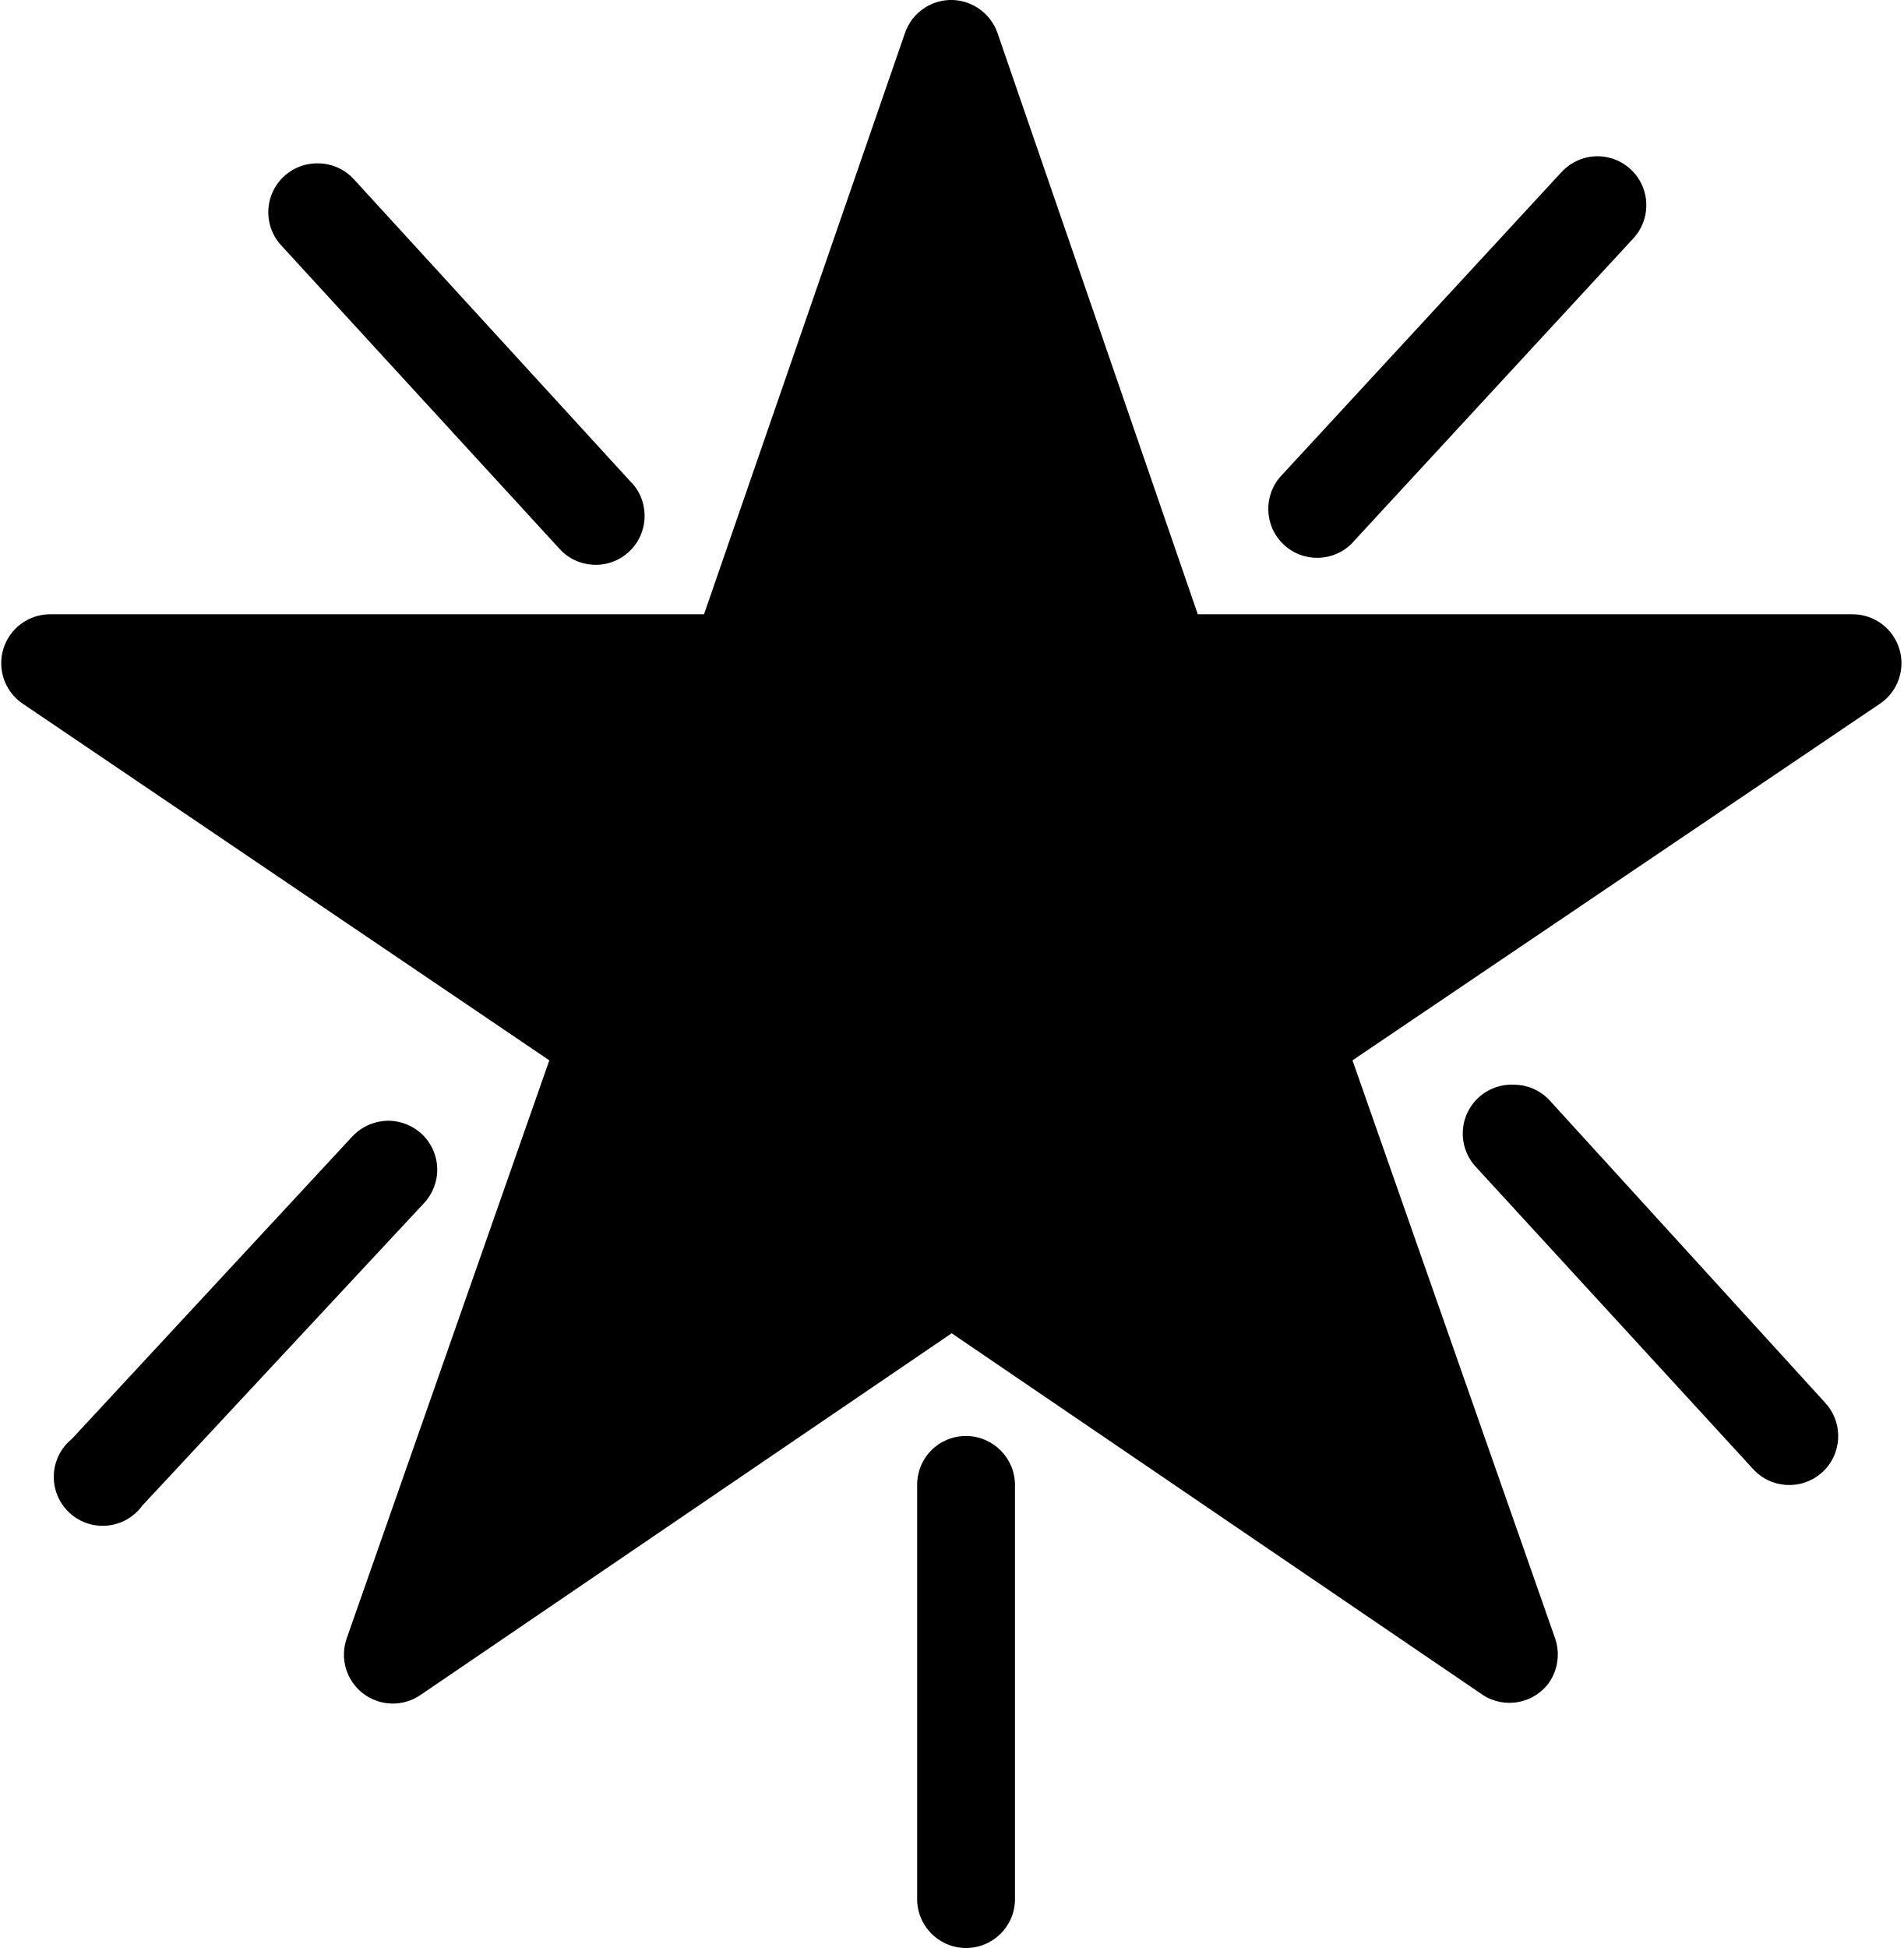
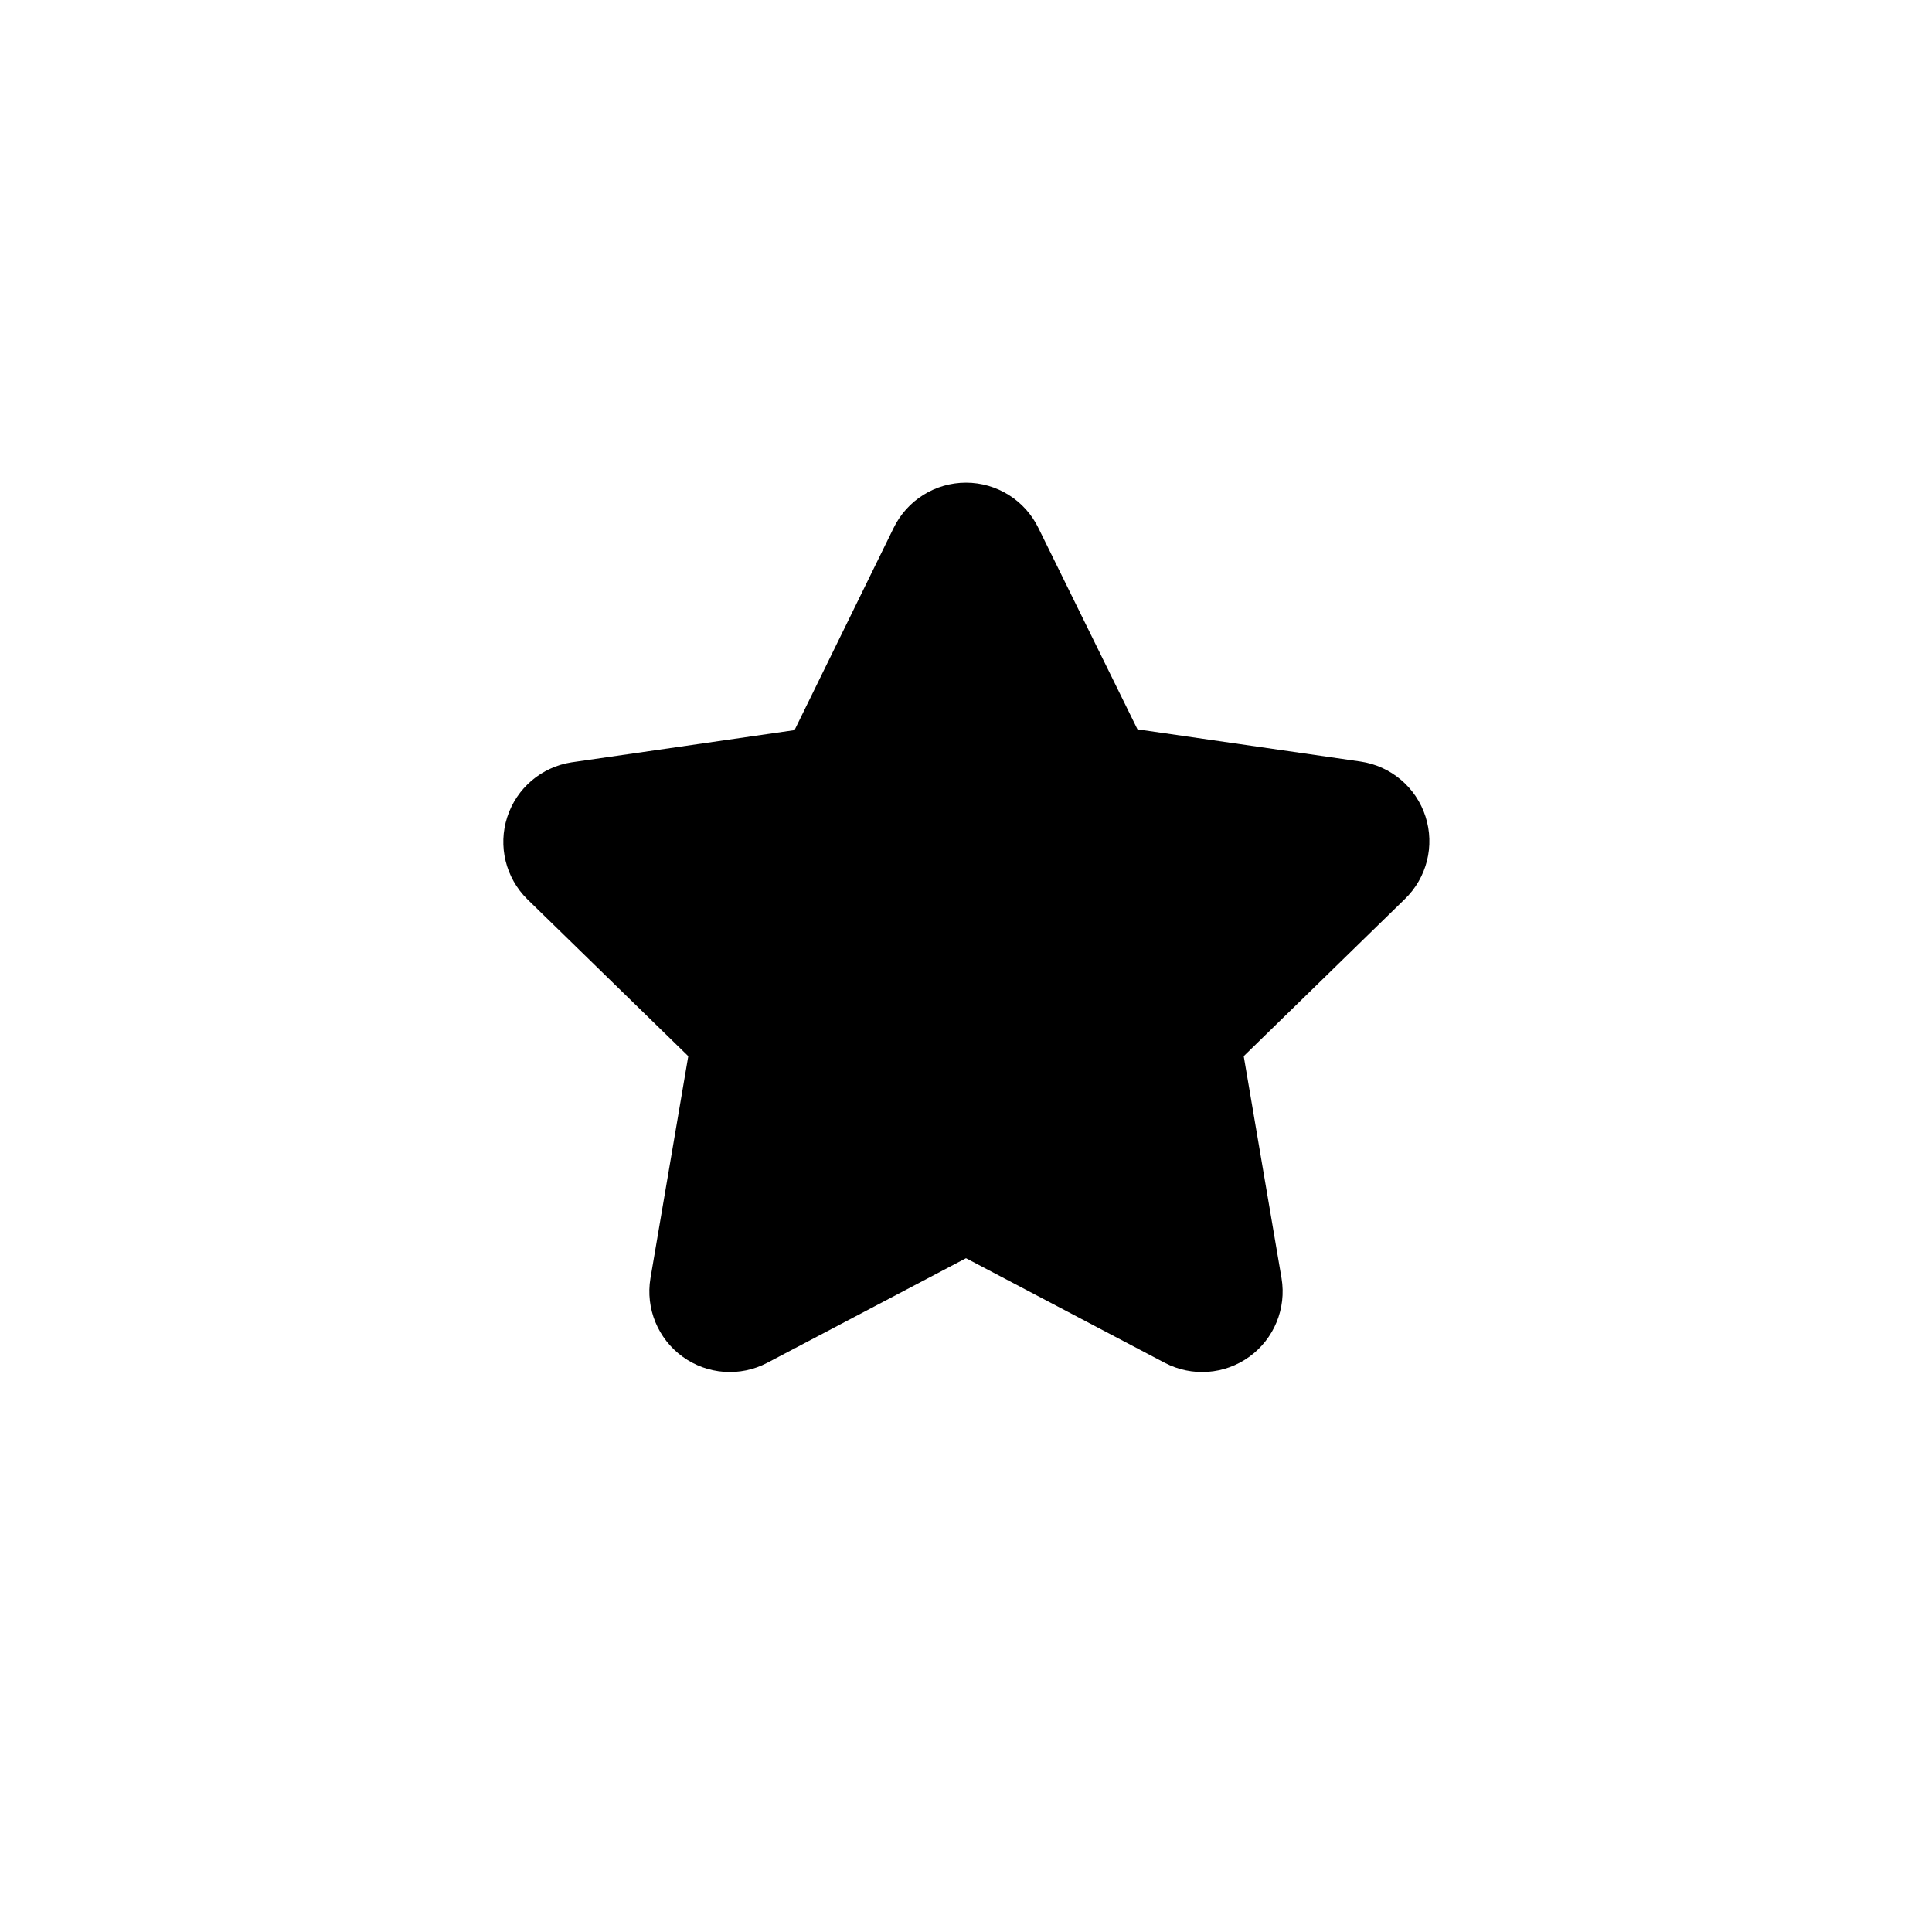
- <svg xmlns="http://www.w3.org/2000/svg" id="57beacf3-c349-4726-b765-c95ec3818e63" data-name="Layer 1" viewBox="0 0 86 88">
-   <path d="M50.06,6a2.21,2.21,0,0,0-2.17,1.49L38.81,33.75l-29.6,0a2.21,2.21,0,0,0-1.24,4L31.82,53.9,22.67,80A2.21,2.21,0,0,0,26,82.57L50,66.23,74,82.57A2.21,2.21,0,0,0,77,82a2.24,2.24,0,0,0,.26-2l-9.15-26.1L92,37.75a2.21,2.21,0,0,0-1.24-4l-29.64,0L52.07,7.49A2.23,2.23,0,0,0,50.06,6Z" transform="translate(-7 -6)" />
-   <path d="M79.25,13.06a2.22,2.22,0,0,0-1.72.74L64.92,27.46a2.21,2.21,0,0,0,3.19,3.06l.06-.07L80.78,16.79a2.21,2.21,0,0,0-1.53-3.73Z" transform="translate(-7 -6)" />
-   <path d="M21.42,13.38a2.21,2.21,0,0,0-1.7,3.72L32.25,30.76a2.21,2.21,0,1,0,3.33-2.91.46.46,0,0,0-.07-.07L23,14.11A2.21,2.21,0,0,0,21.42,13.38Z" transform="translate(-7 -6)" />
-   <path d="M75.4,55a2.21,2.21,0,0,0-1.71,3.72L86.18,72.33a2.21,2.21,0,0,0,3.33-2.91l-.06-.07L77,55.69A2.22,2.22,0,0,0,75.4,55Z" transform="translate(-7 -6)" />
-   <path d="M24.62,56.63a2.25,2.25,0,0,0-1.72.73L10.25,71A2.21,2.21,0,1,0,13.44,74l.05-.05L26.14,60.37a2.21,2.21,0,0,0-.07-3.13A2.24,2.24,0,0,0,24.62,56.63Z" transform="translate(-7 -6)" />
-   <path d="M50.61,70.87a2.2,2.2,0,0,0-2.17,2.24V91.74a2.21,2.21,0,1,0,4.42.1V73.11a2.22,2.22,0,0,0-2.18-2.24Z" transform="translate(-7 -6)" />
+ <svg xmlns="http://www.w3.org/2000/svg" viewBox="0 0 24 24" class="icon-star">
+   <path class="secondary" d="M9.53 16.93a1 1 0 0 1-1.45-1.05l.47-2.76-2-1.95a1 1 0 0 1 .55-1.7l2.77-.4 1.23-2.51a1 1 0 0 1 1.8 0l1.23 2.5 2.77.4a1 1 0 0 1 .55 1.71l-2 1.95.47 2.76a1 1 0 0 1-1.45 1.05L12 15.63l-2.47 1.3z" />
</svg>
